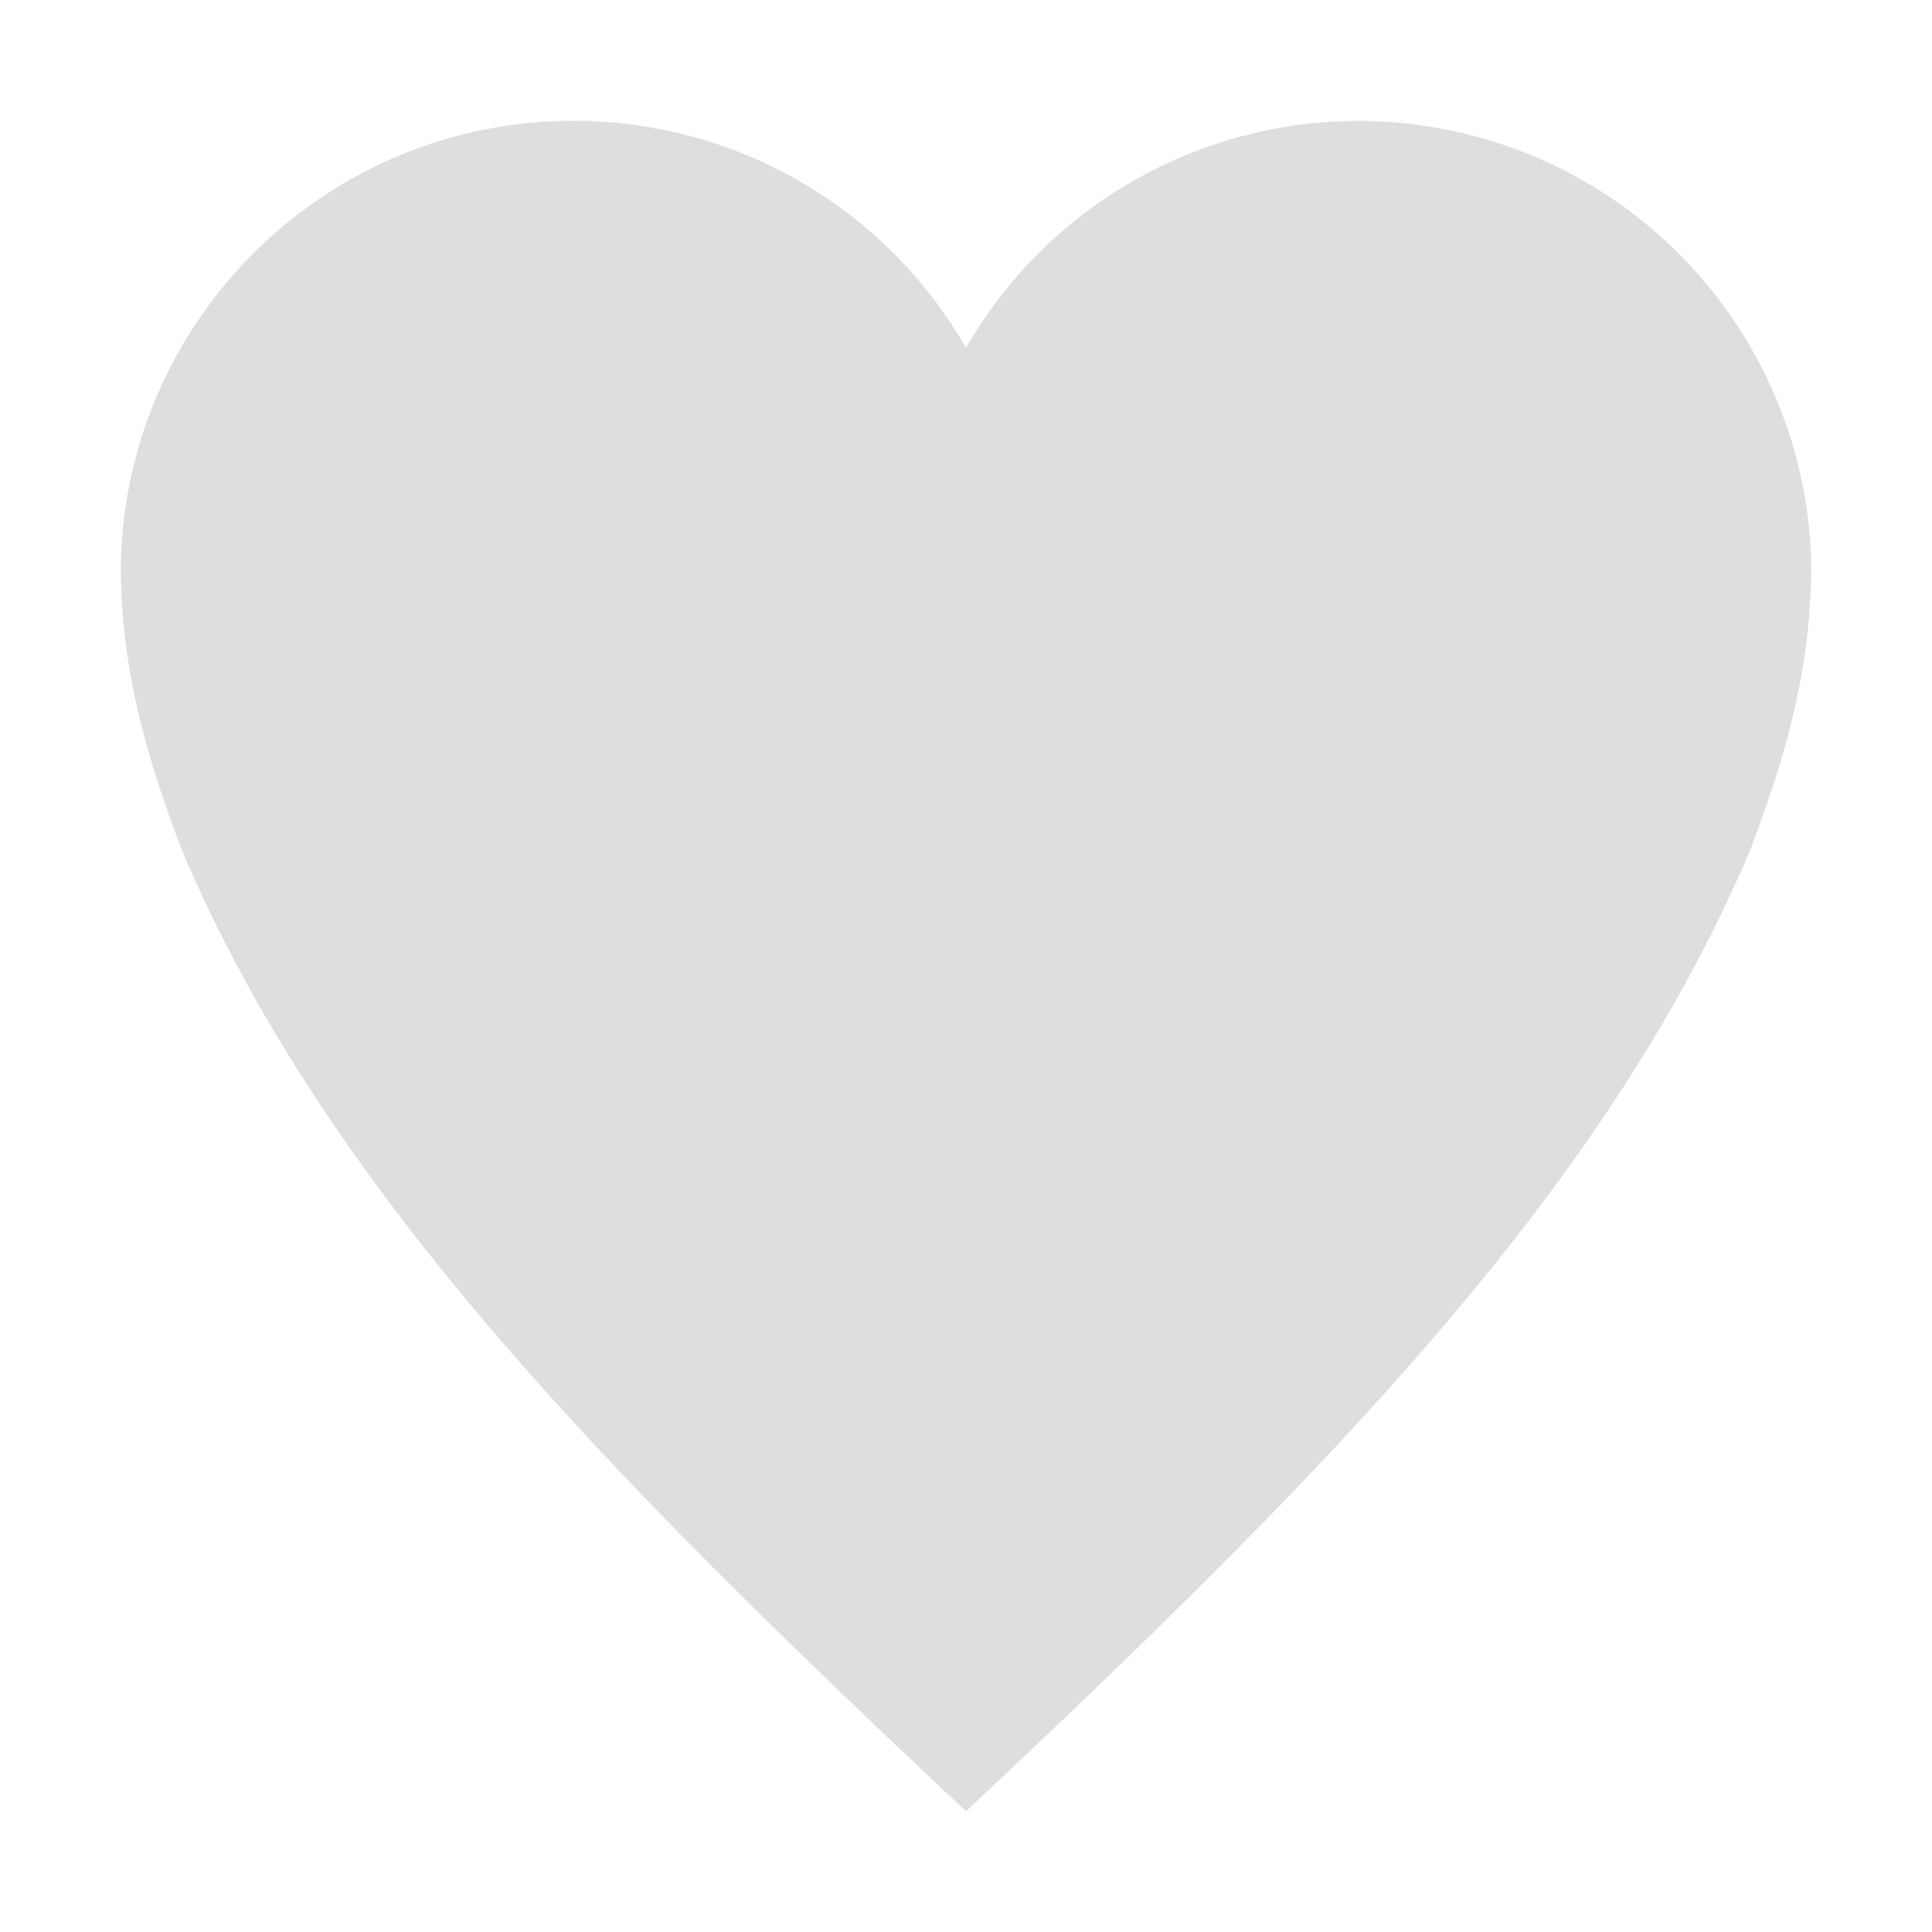
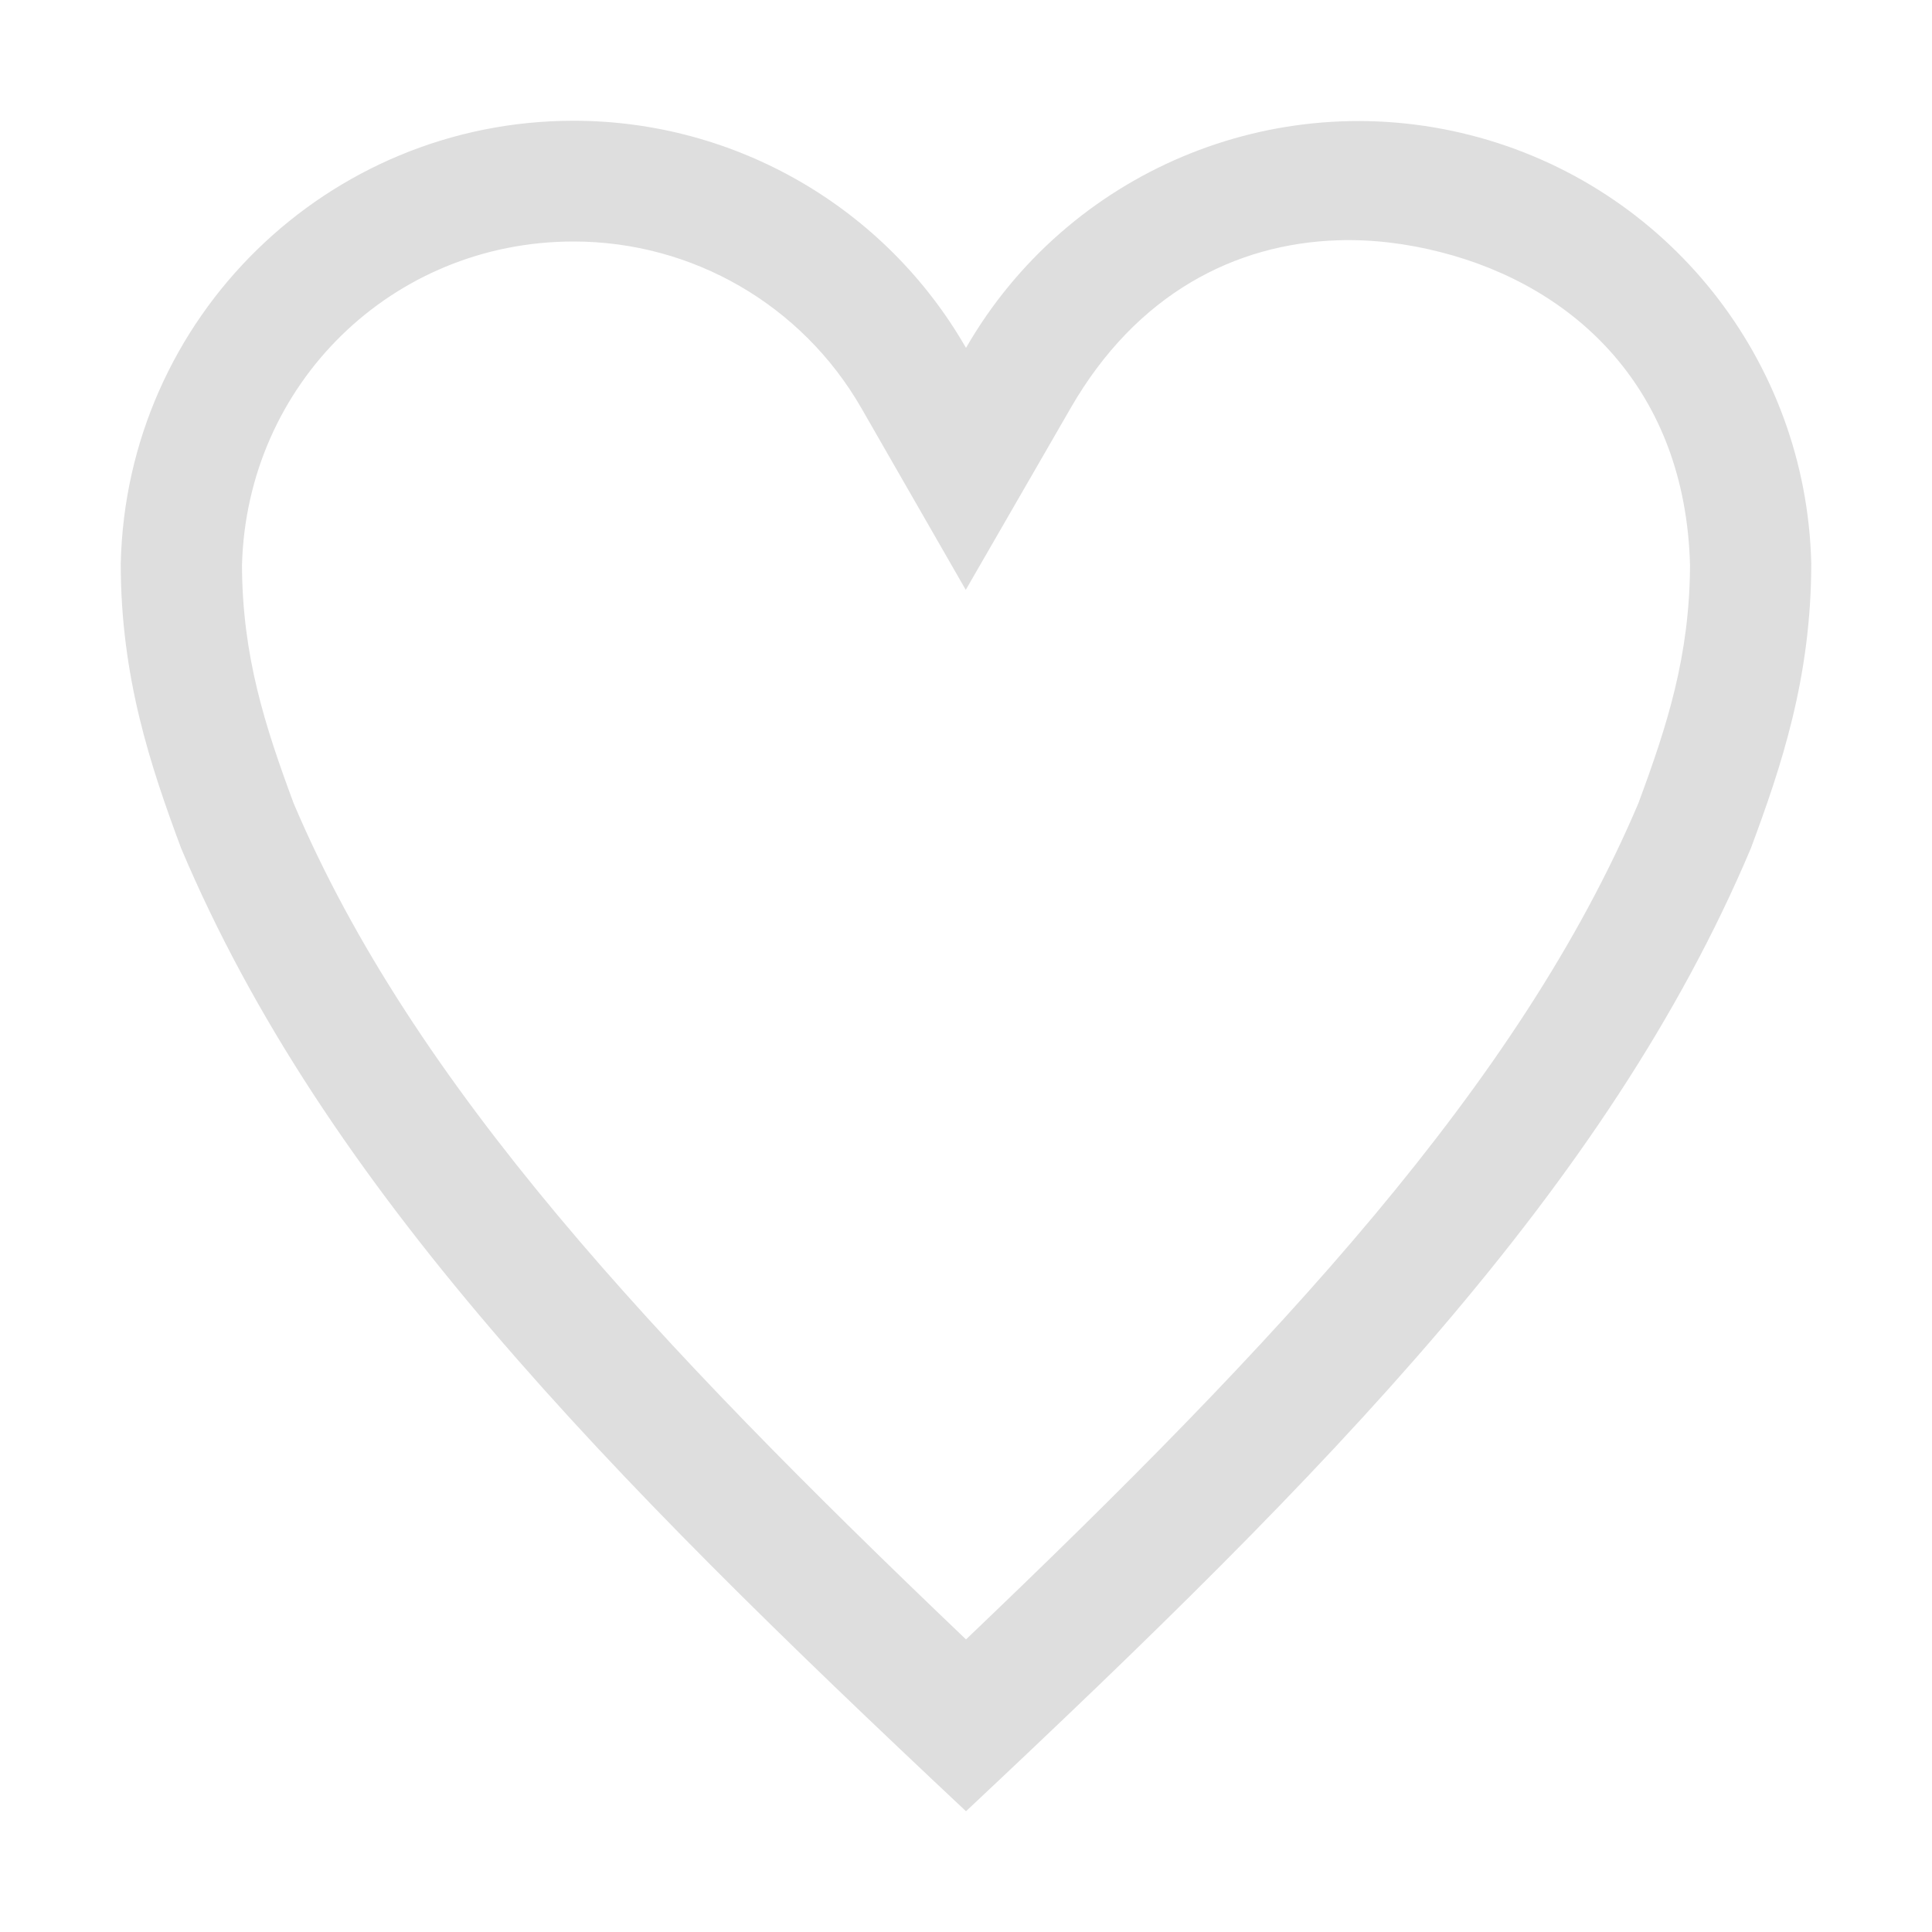
<svg xmlns="http://www.w3.org/2000/svg" width="16" height="16" version="1.1">
-   <path d="M 4.75,1 A 3.751,3.751 0 0 0 1,4.667 C 1,5.61 1.247,6.346 1.5,7.026 2.687,9.836 5,12.184 8,15 11,12.184 13.313,9.836 14.5,7.026 14.753,6.346 15,5.61 15,4.666 A 3.751,3.751 0 0 0 8,2.88 3.748,3.748 0 0 0 4.75,1 Z" color="#000000" fill="#dedede" overflow="visible" />
+   <path d="m4.75 1a3.751 3.751 0 0 0-3.75 3.668c0 0.943 0.247 1.677 0.5 2.357 1.187 2.81 3.5 5.159 6.5 7.975 3-2.816 5.313-5.165 6.5-7.975 0.253-0.68 0.5-1.415 0.5-2.359a3.751 3.751 0 0 0-7-1.785 3.748 3.748 0 0 0-3.25-1.881zm6.33 0.99c0.283-0.009 0.569 0.026 0.85 0.098 1.119 0.285 2.028 1.141 2.066 2.592-0.003 0.752-0.189 1.329-0.428 1.973-0.989 2.33-2.985 4.458-5.568 6.924-2.583-2.466-4.579-4.593-5.568-6.924-0.239-0.644-0.425-1.22-0.428-1.971 0.039-1.502 1.243-2.682 2.746-2.682 0.985-1.788e-4 1.892 0.525 2.383 1.379l0.865 1.506 0.869-1.506c0.546-0.948 1.365-1.362 2.213-1.389z" fill="#dedede" stroke-linecap="round" />
</svg>
